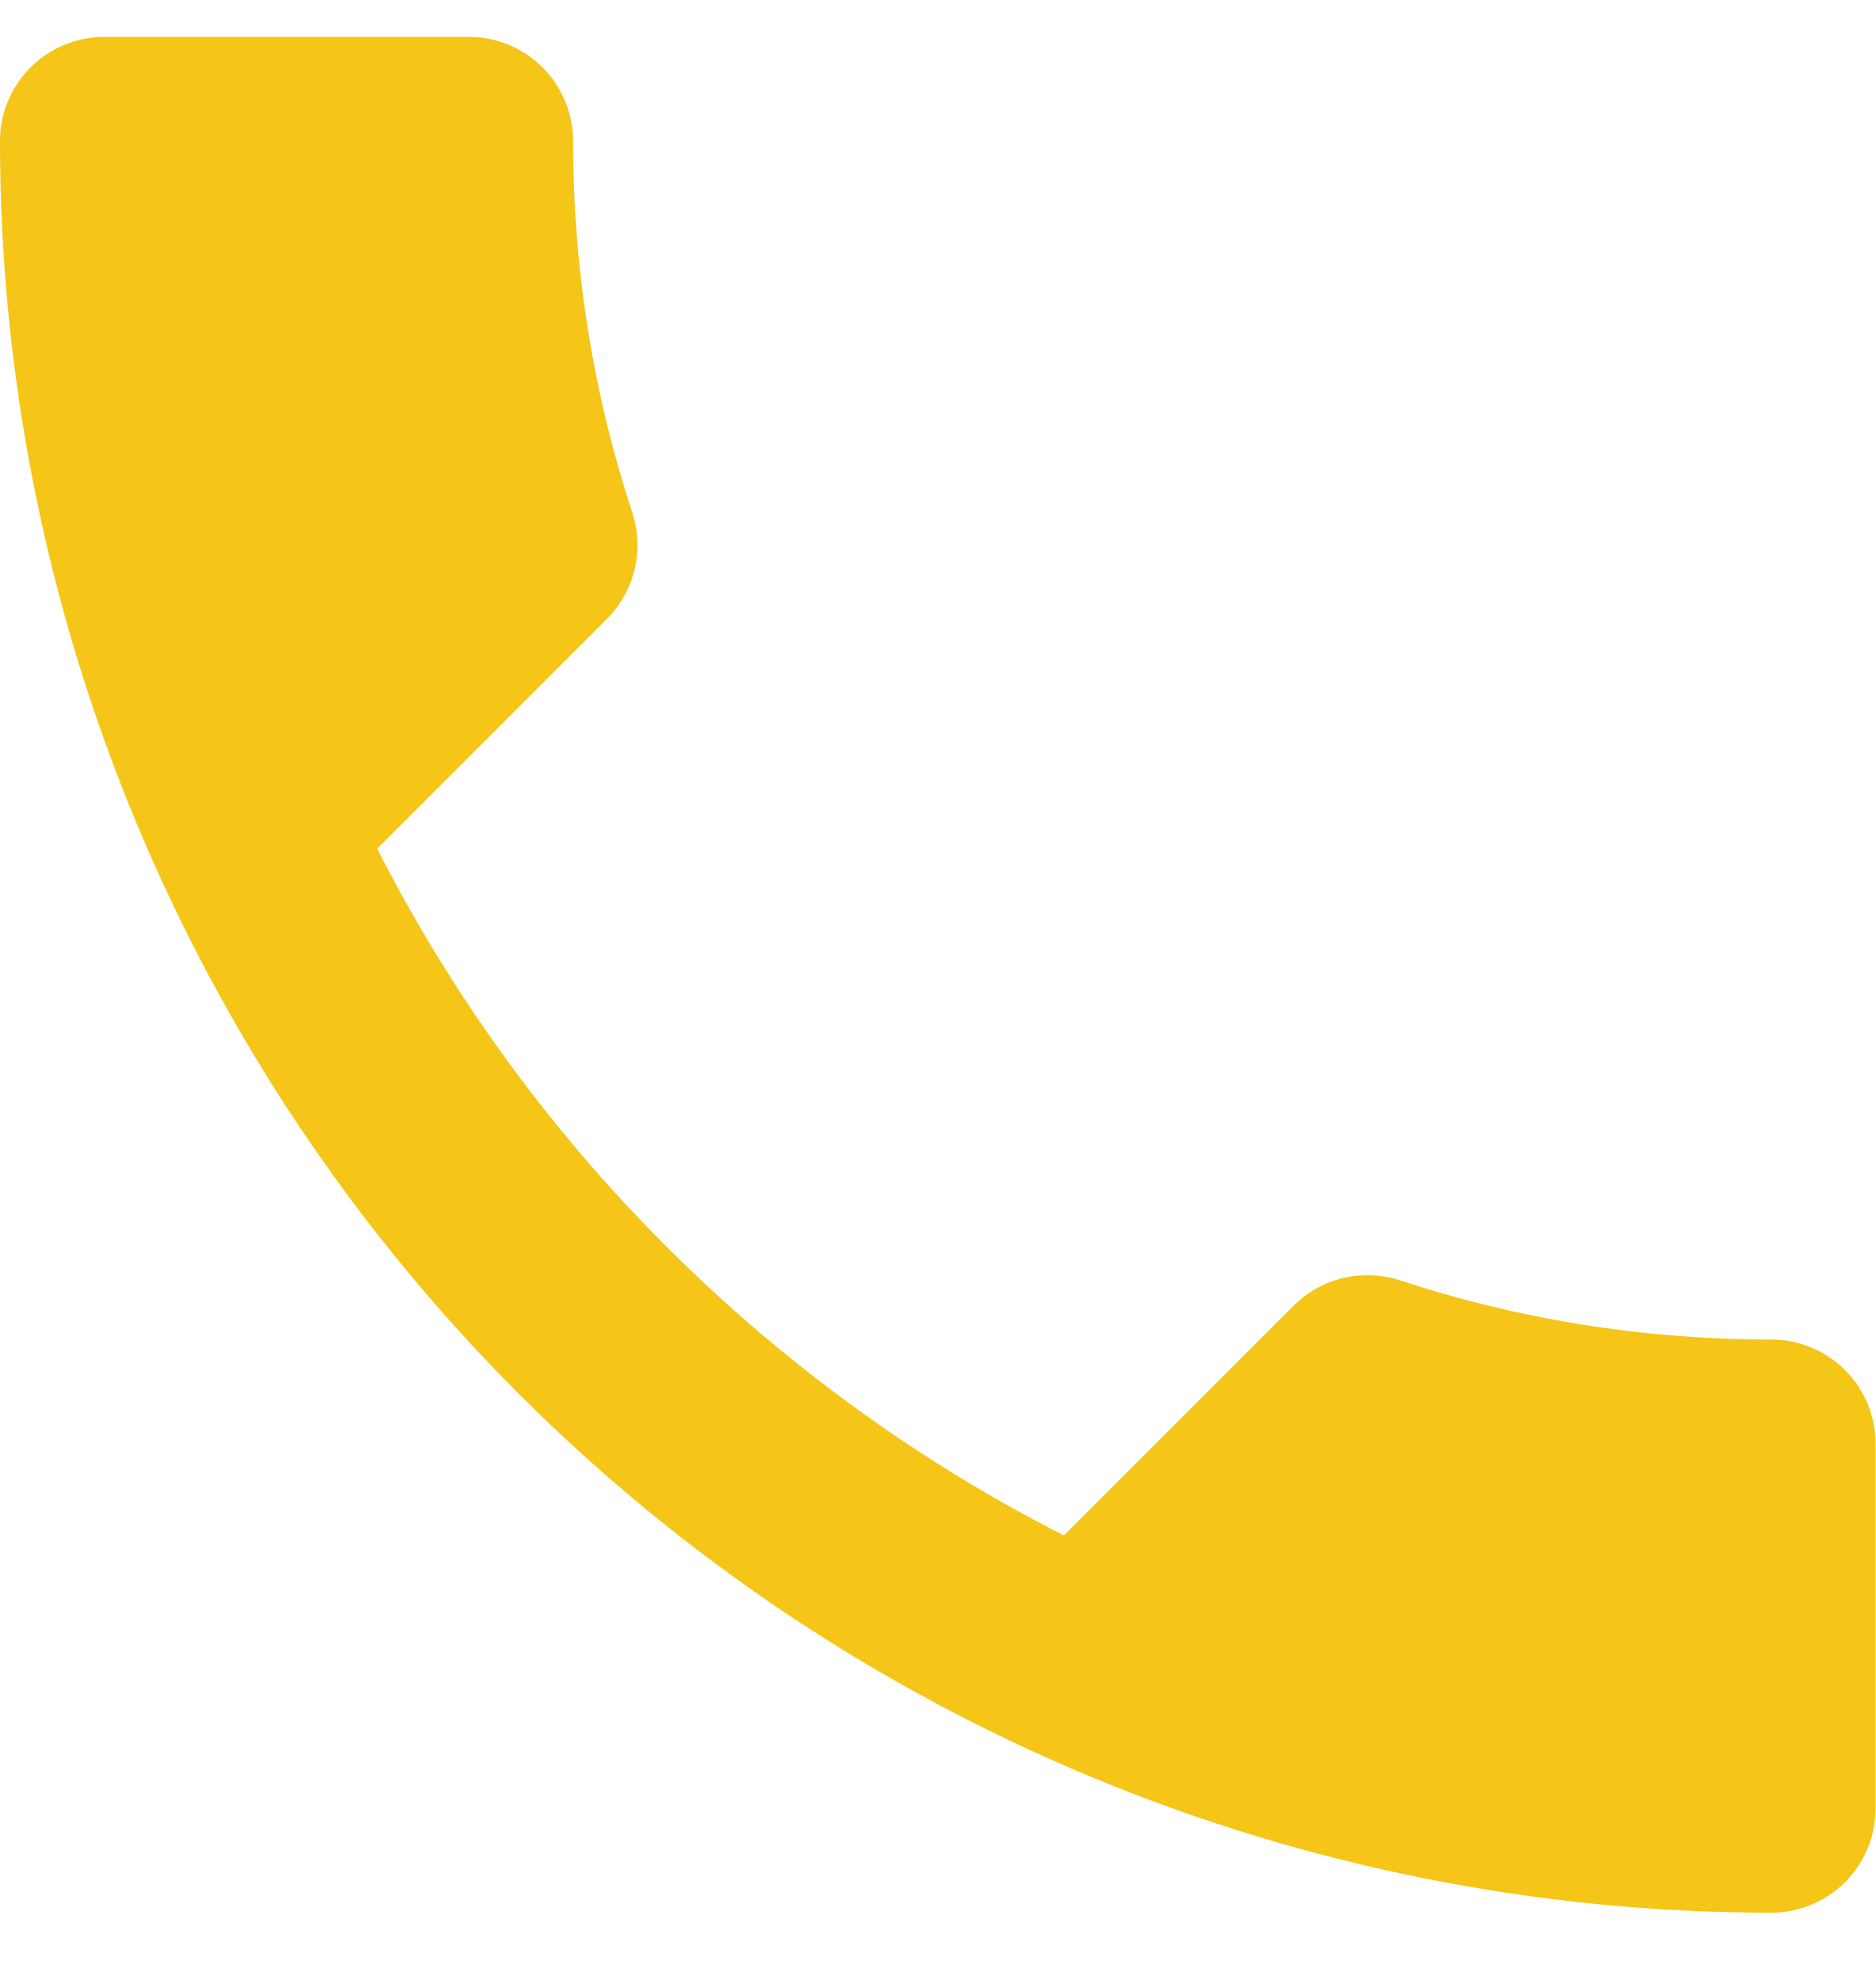
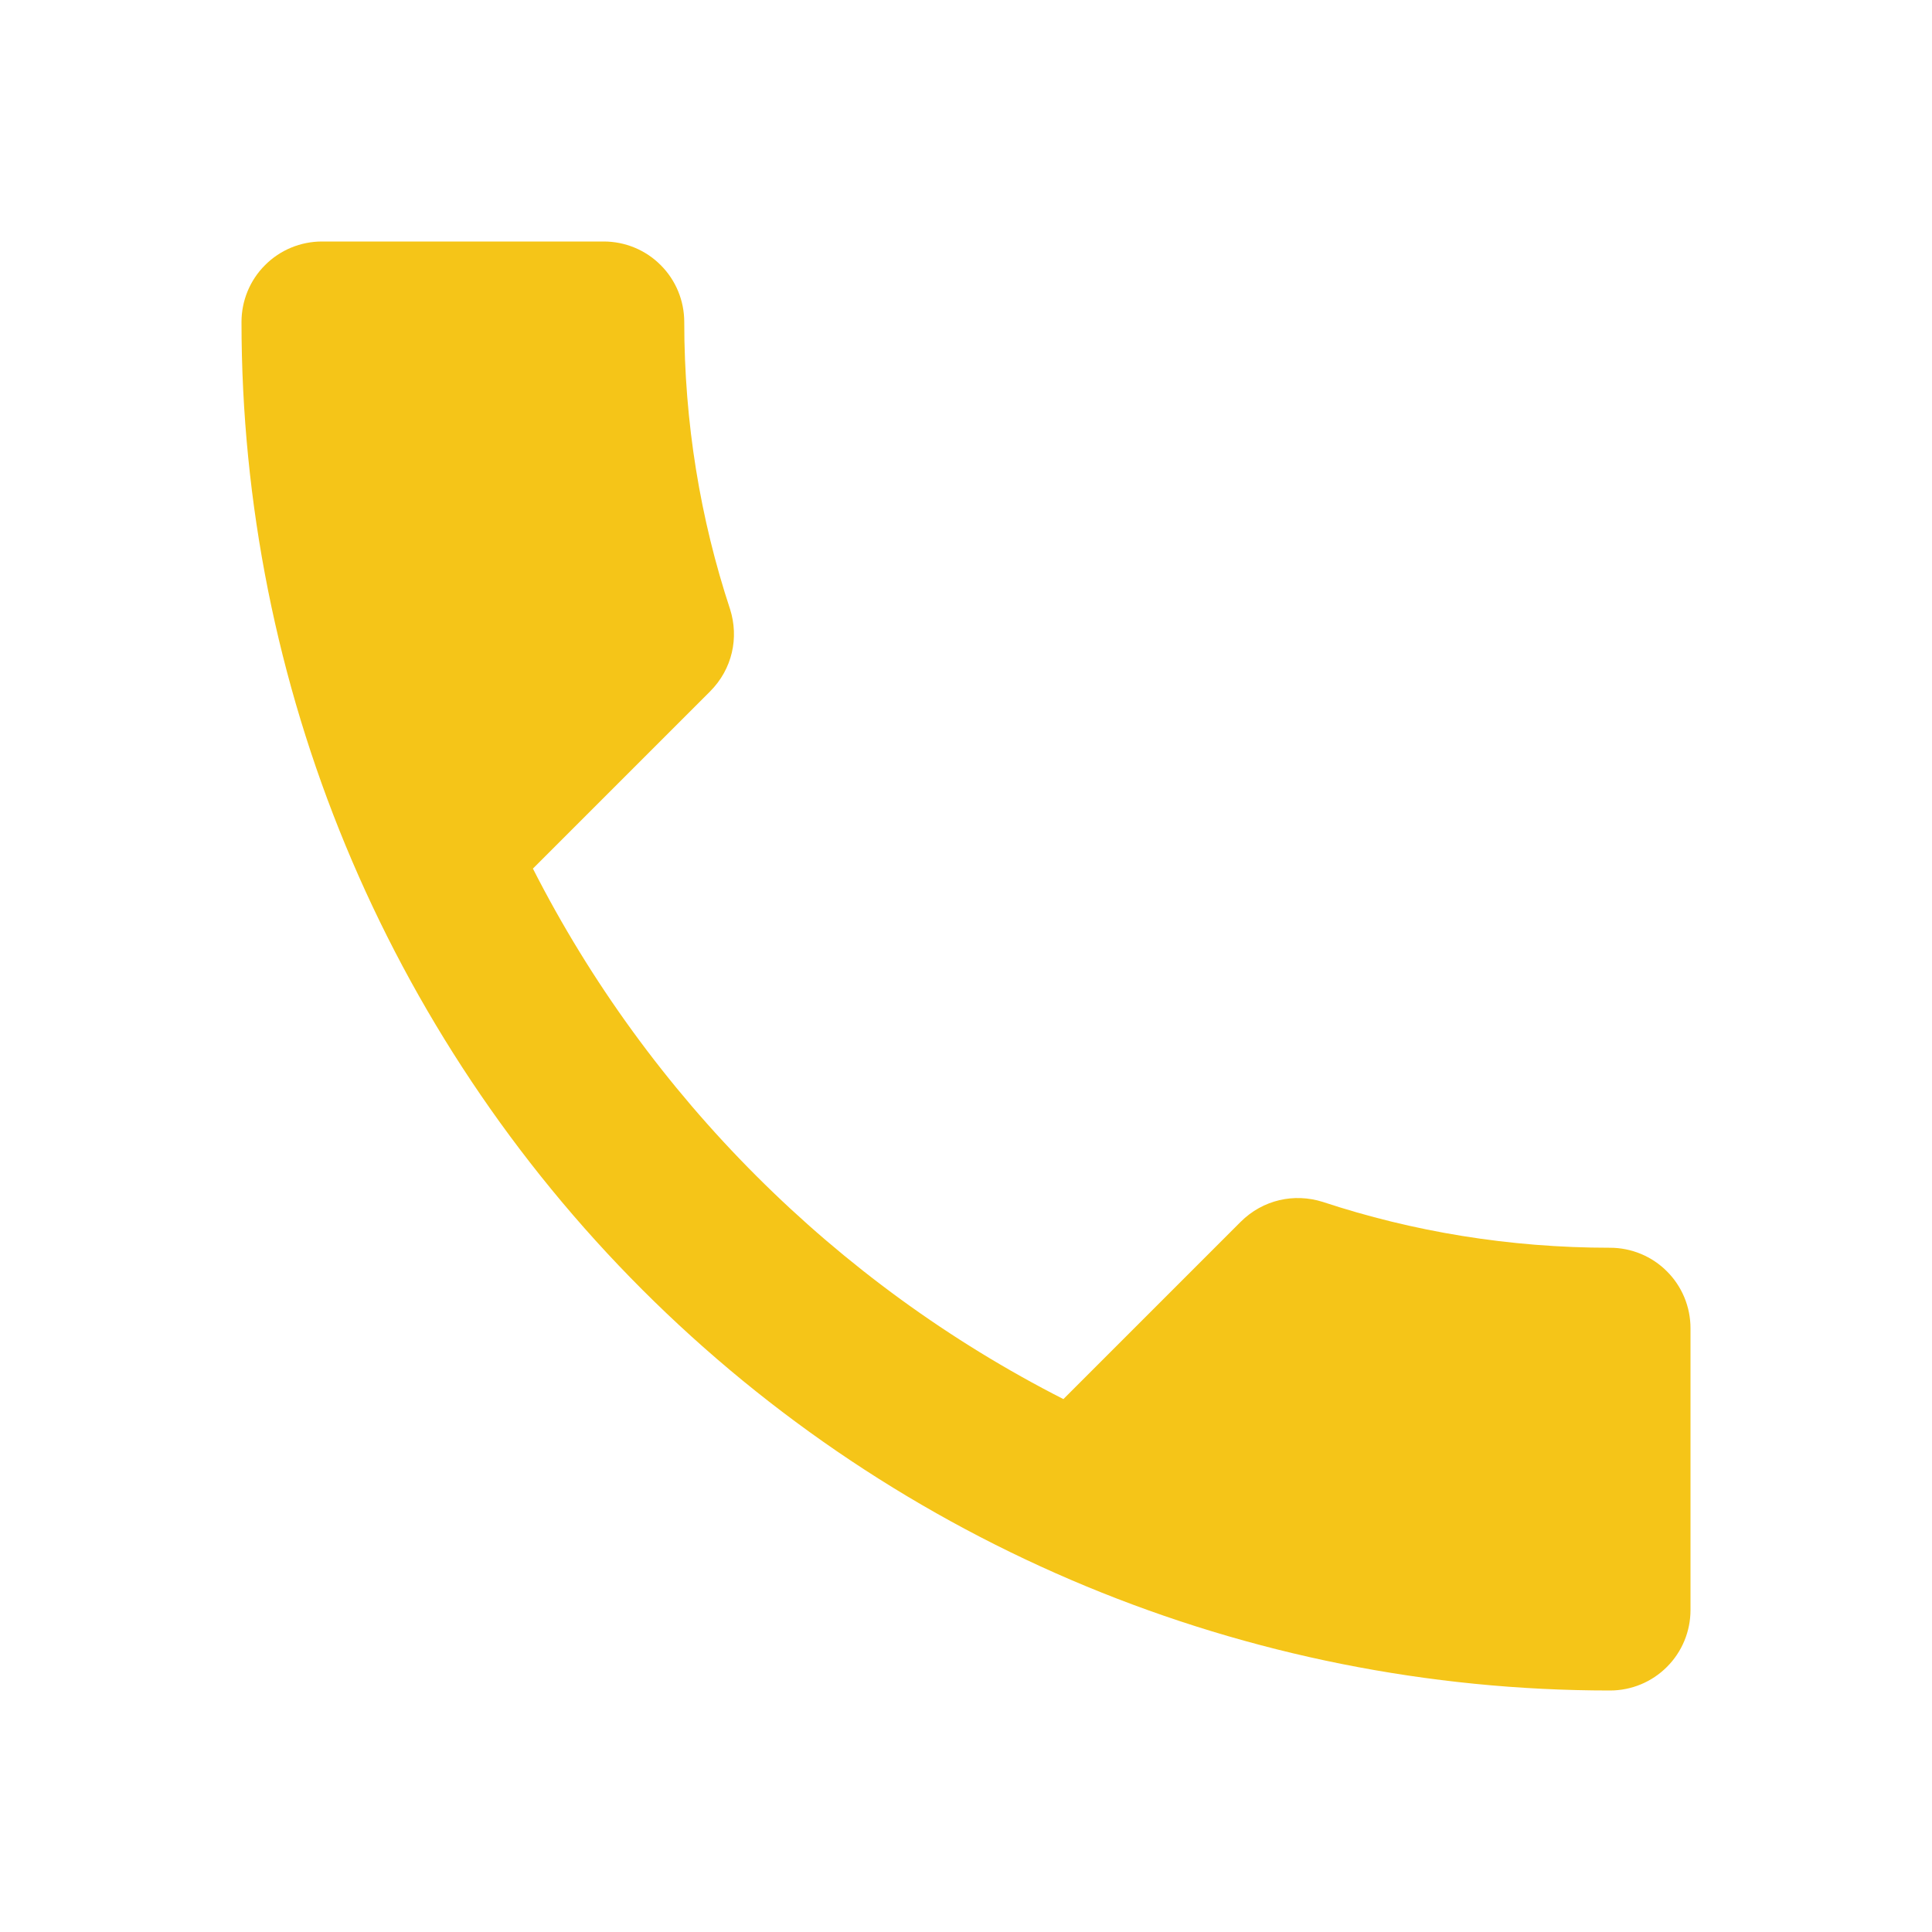
- <svg xmlns="http://www.w3.org/2000/svg" width="18" height="19" viewBox="0 0 18 19" fill="none">
-   <path d="M3.62 8.144C5.06 10.974 7.38 13.294 10.21 14.734L12.41 12.534C12.69 12.254 13.08 12.174 13.43 12.284C14.55 12.654 15.75 12.854 17 12.854C17.265 12.854 17.52 12.96 17.707 13.147C17.895 13.335 18 13.589 18 13.854V17.354C18 17.62 17.895 17.874 17.707 18.061C17.52 18.249 17.265 18.354 17 18.354C12.491 18.354 8.167 16.563 4.979 13.375C1.791 10.187 0 5.863 0 1.354C0 1.089 0.105 0.835 0.293 0.647C0.48 0.46 0.735 0.354 1 0.354H4.5C4.765 0.354 5.02 0.46 5.207 0.647C5.395 0.835 5.5 1.089 5.5 1.354C5.5 2.604 5.7 3.804 6.07 4.924C6.18 5.274 6.1 5.664 5.82 5.944L3.62 8.144Z" fill="#F5C518" />
+ <svg xmlns="http://www.w3.org/2000/svg" width="24" height="24" viewBox="0 0 24 24" fill="none">
+   <path d="M6.62 10.79C8.06 13.62 10.38 15.94 13.21 17.38L15.41 15.18C15.69 14.9 16.08 14.82 16.43 14.93C17.55 15.3 18.75 15.5 20 15.5C20.265 15.5 20.52 15.605 20.707 15.793C20.895 15.98 21 16.235 21 16.5V20C21 20.265 20.895 20.52 20.707 20.707C20.52 20.895 20.265 21 20 21C15.491 21 11.167 19.209 7.979 16.021C4.791 12.833 3 8.509 3 4C3 3.735 3.105 3.48 3.293 3.293C3.48 3.105 3.735 3 4 3H7.5C7.765 3 8.02 3.105 8.207 3.293C8.395 3.48 8.5 3.735 8.5 4C8.5 5.25 8.7 6.45 9.07 7.57C9.18 7.92 9.1 8.31 8.82 8.59L6.62 10.79Z" fill="#F5C518" />
</svg>
